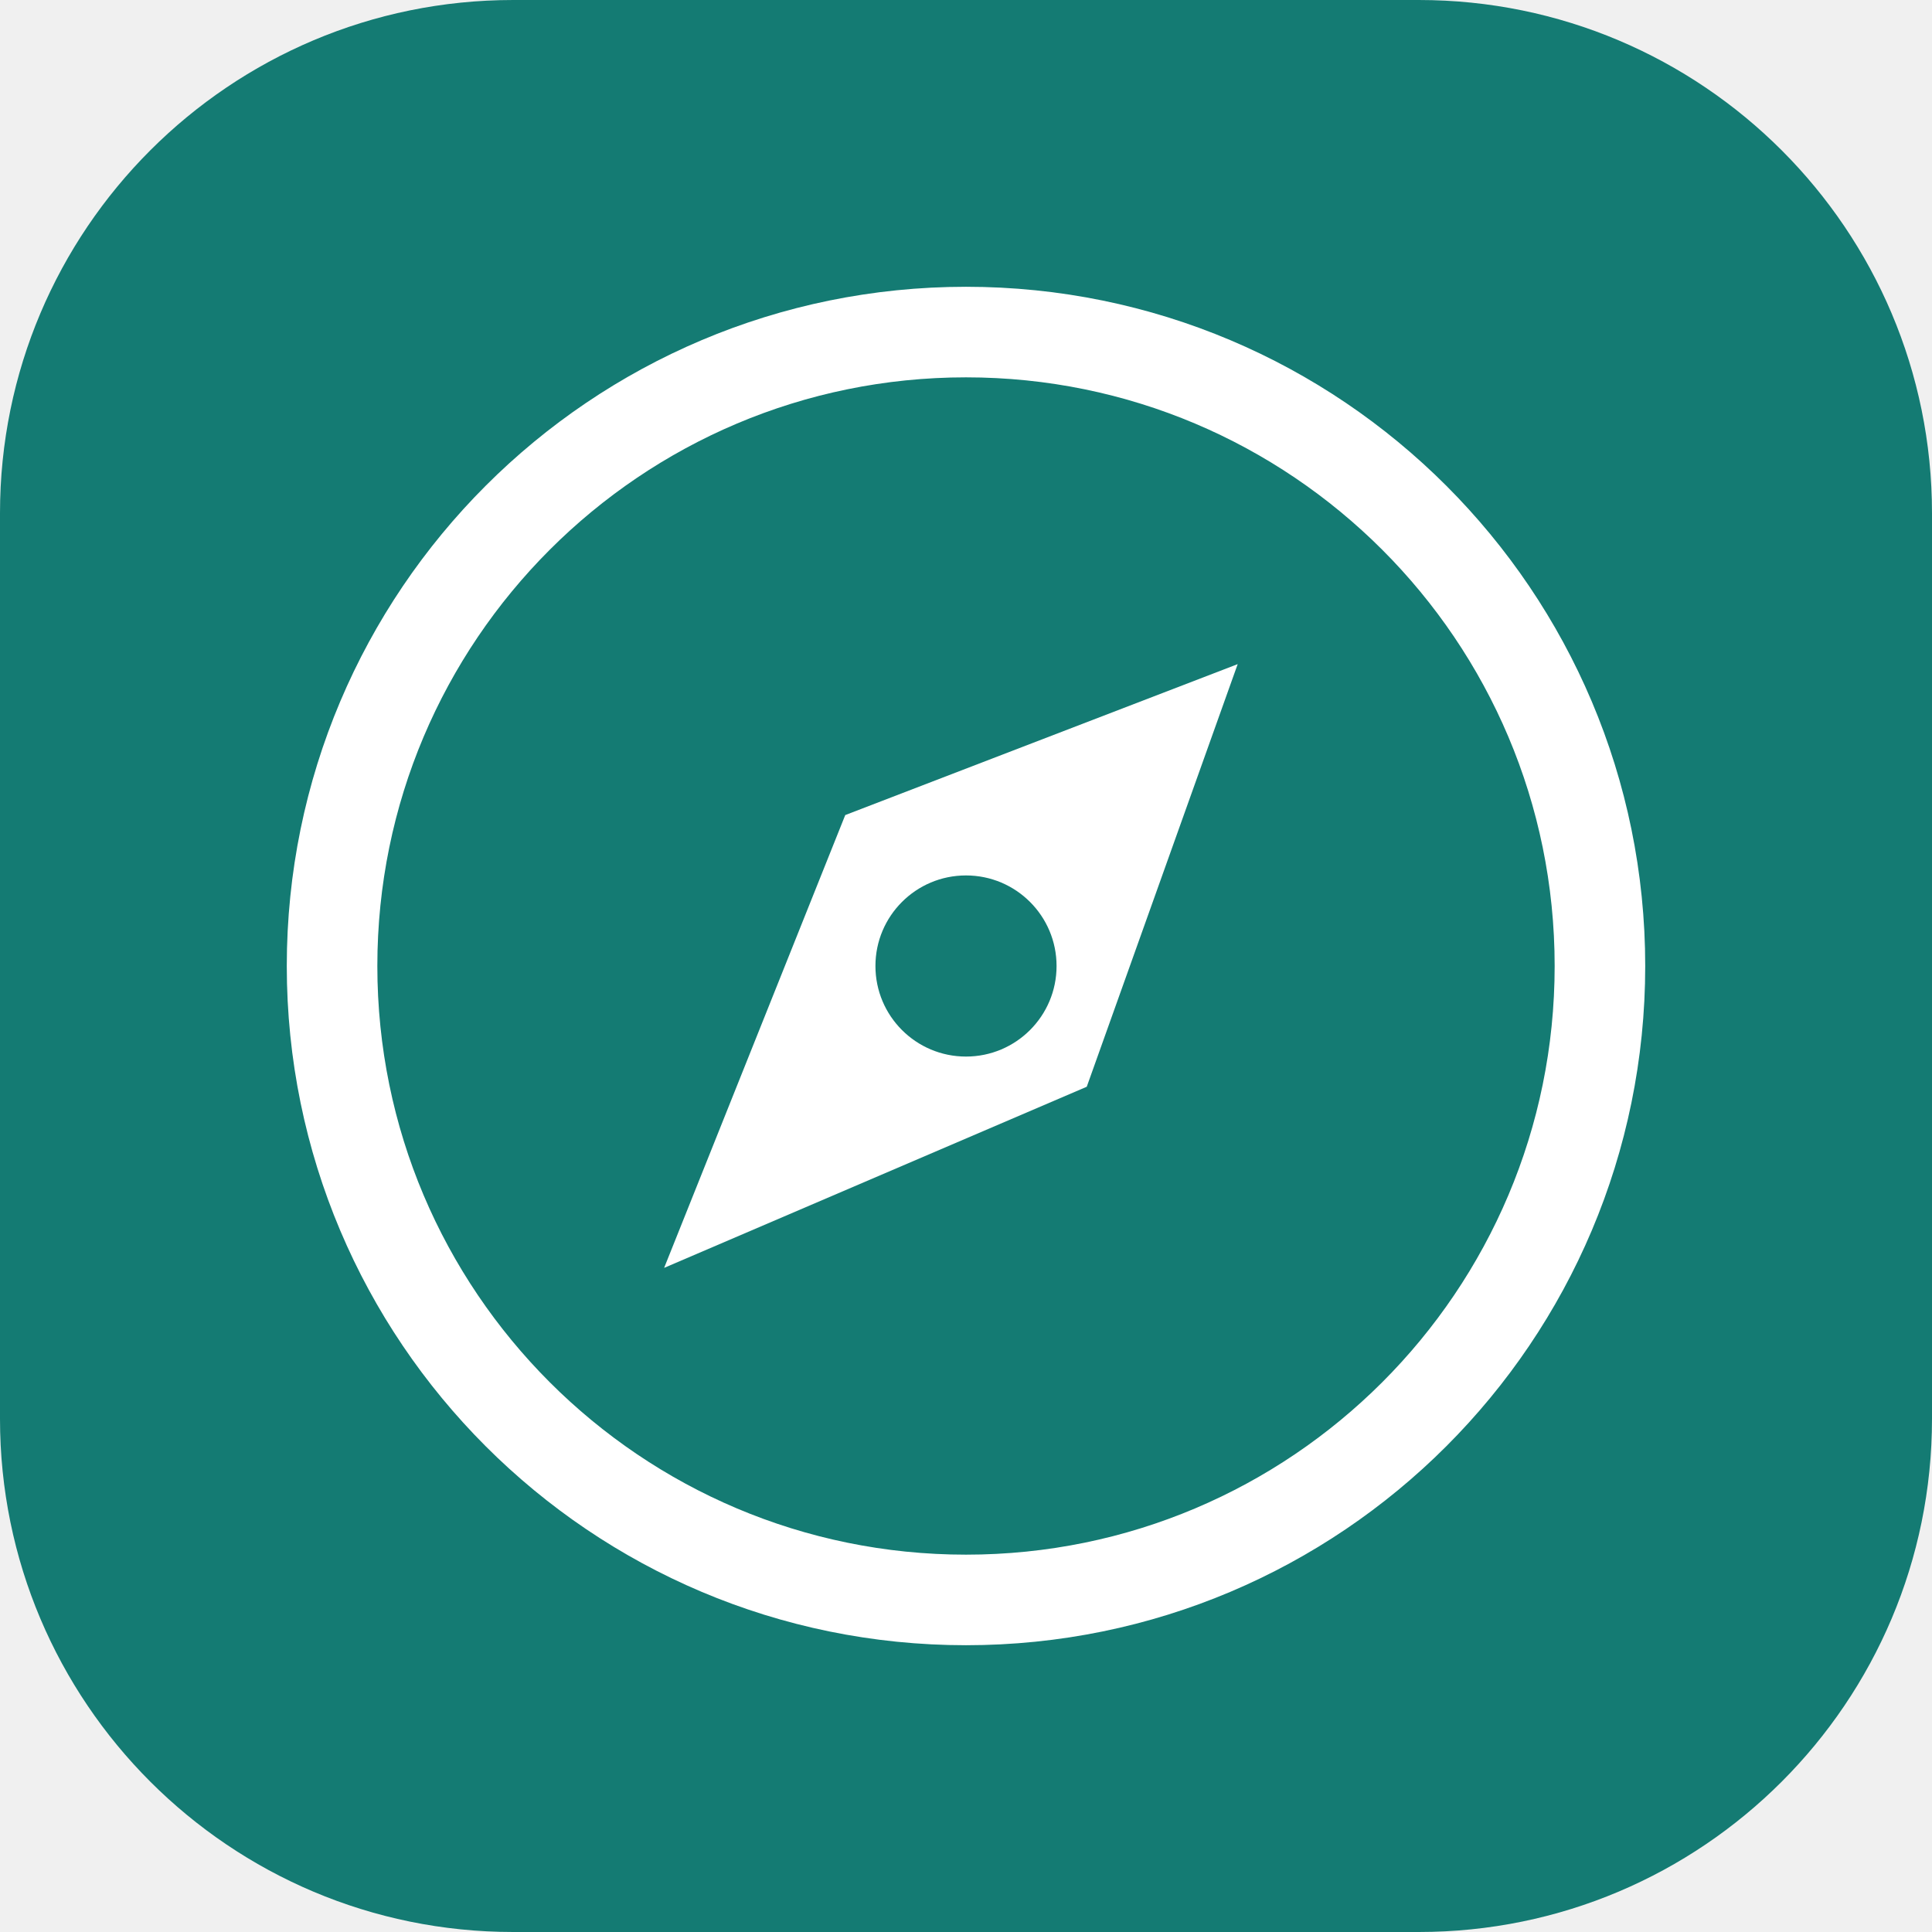
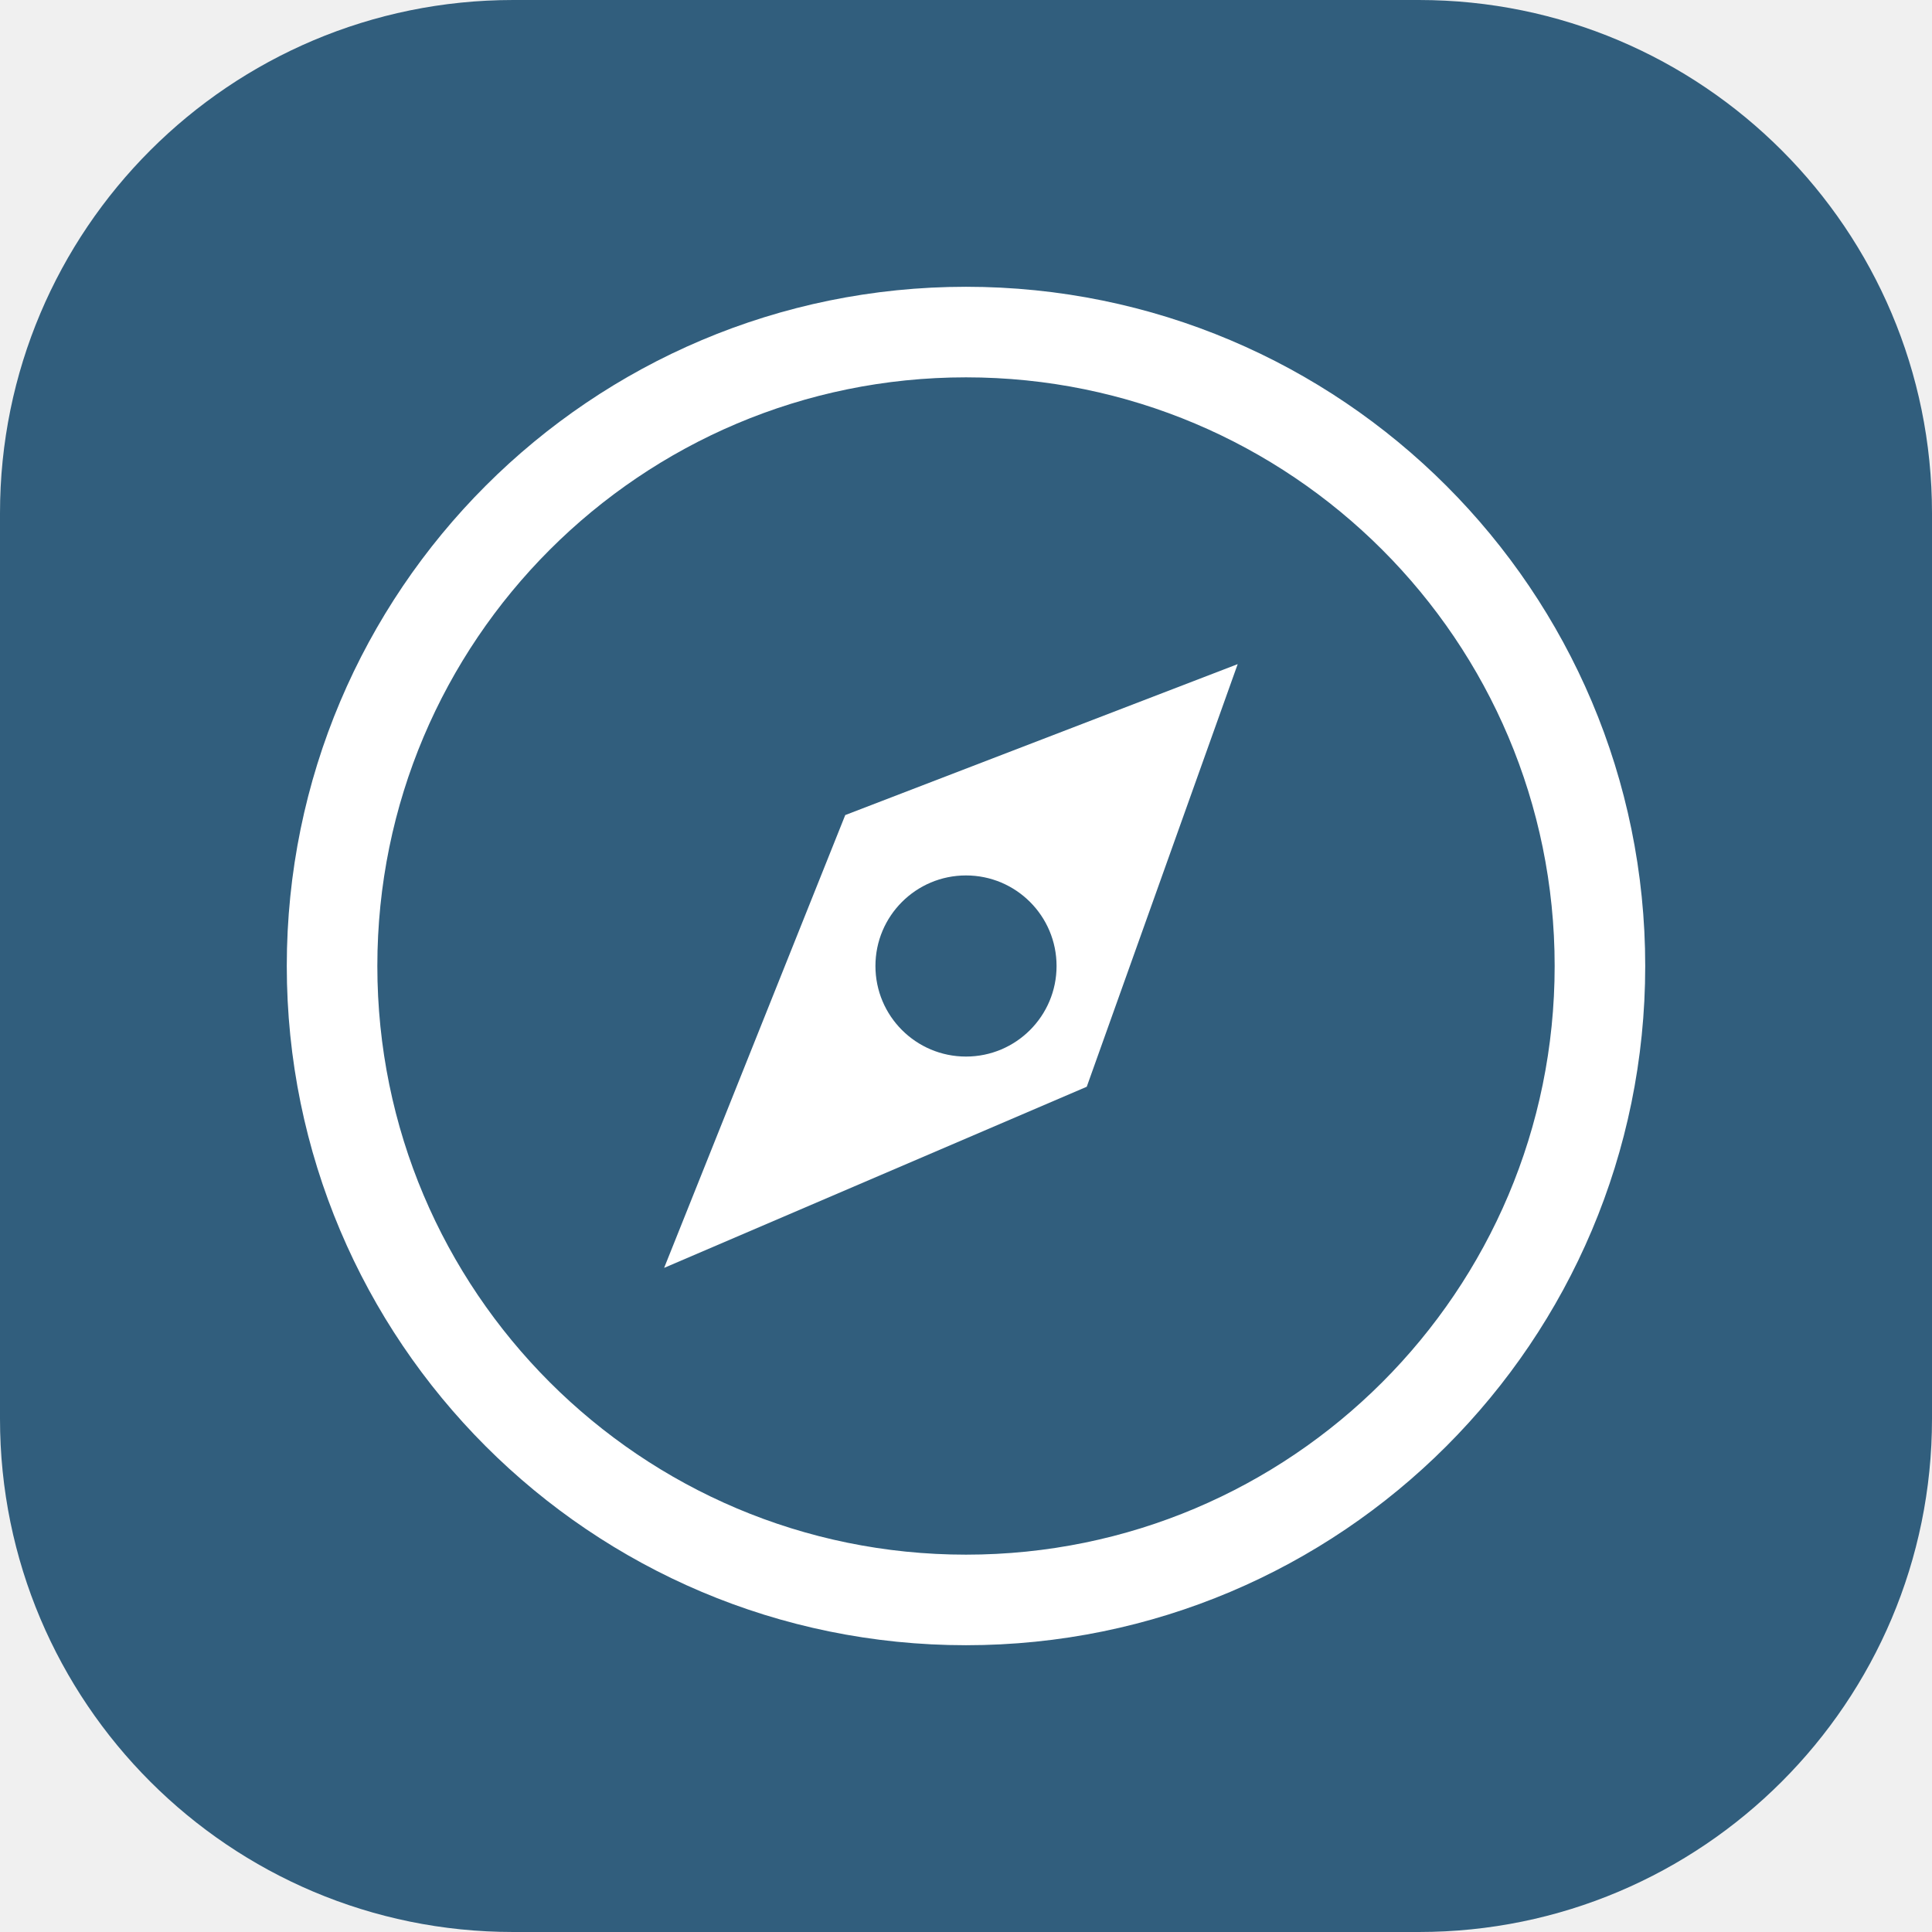
<svg xmlns="http://www.w3.org/2000/svg" viewBox="0 0 64 64">
-   <rect width="64" height="64" rx="17" fill="#147b73" />
+   <rect width="64" height="64" rx="17" fill="#315e7d" />
  <circle cx="32" cy="32" r="21" fill="none" stroke="white" stroke-width="3" />
  <path d="m41 22-5 14-14 6 6-15z" fill="white" />
-   <circle cx="32" cy="32" r="3" fill="#147b73" />
+   <circle cx="32" cy="32" r="3" fill="#315e7d" />
</svg>
